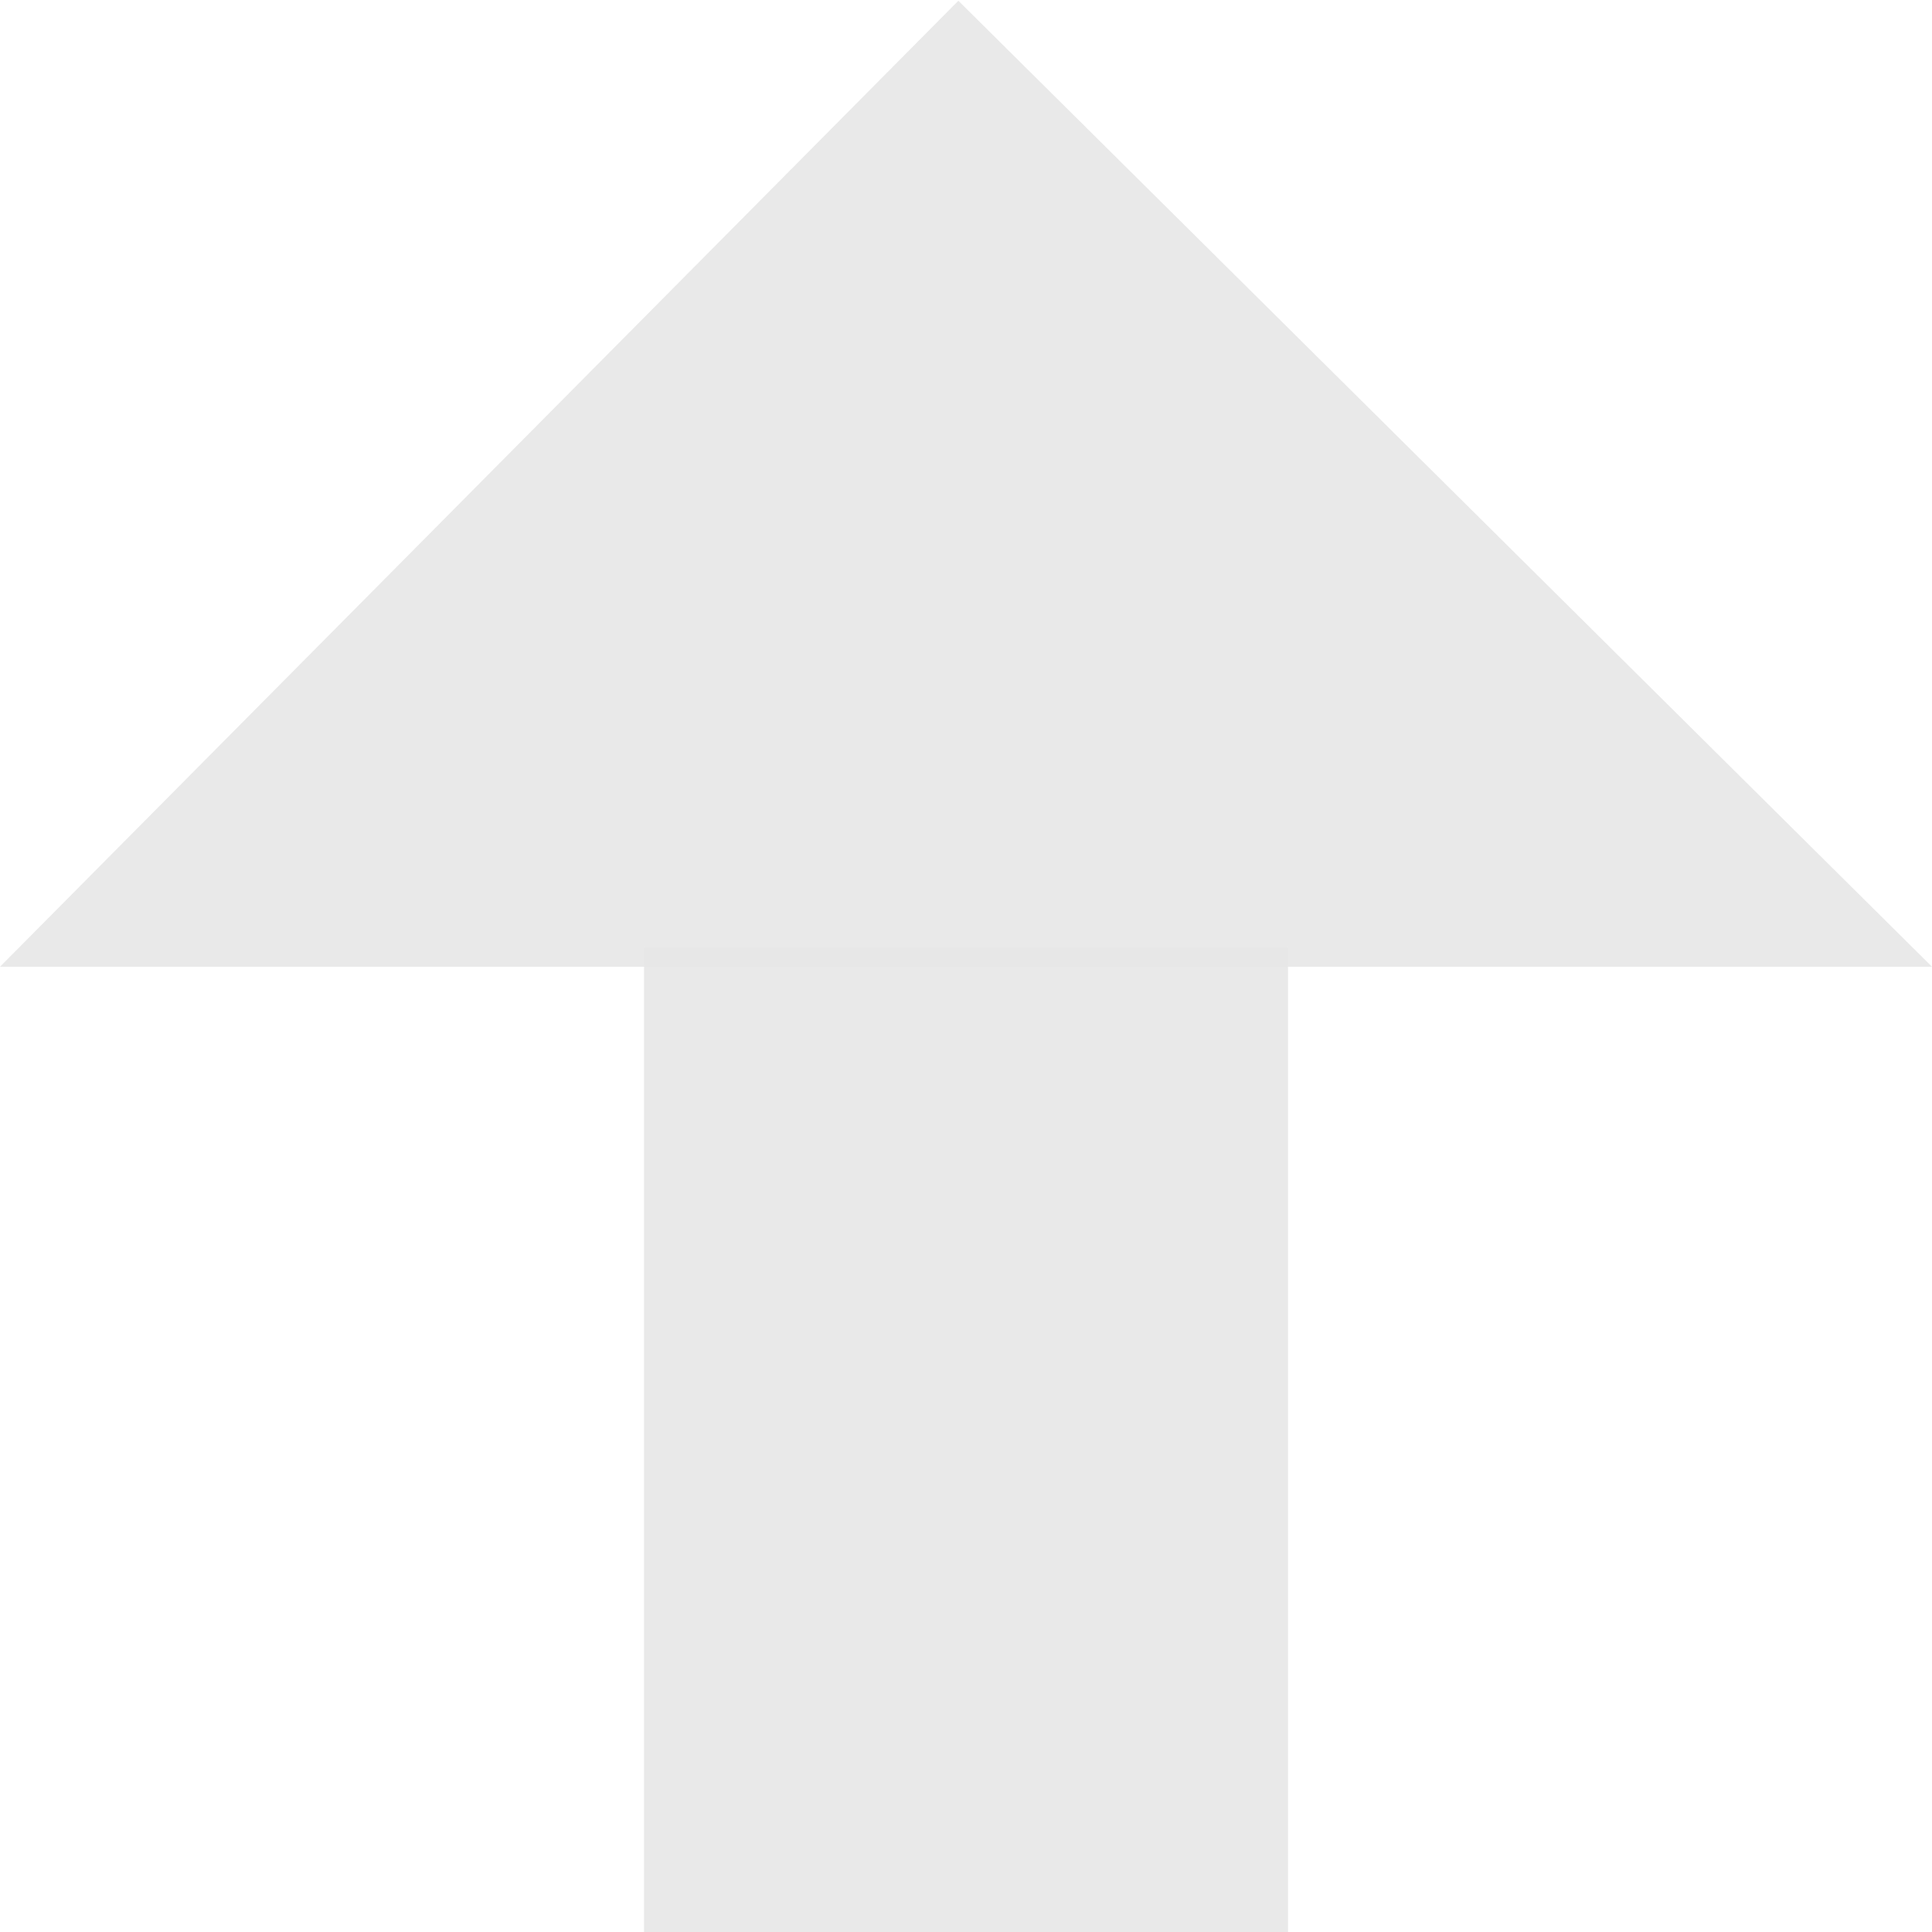
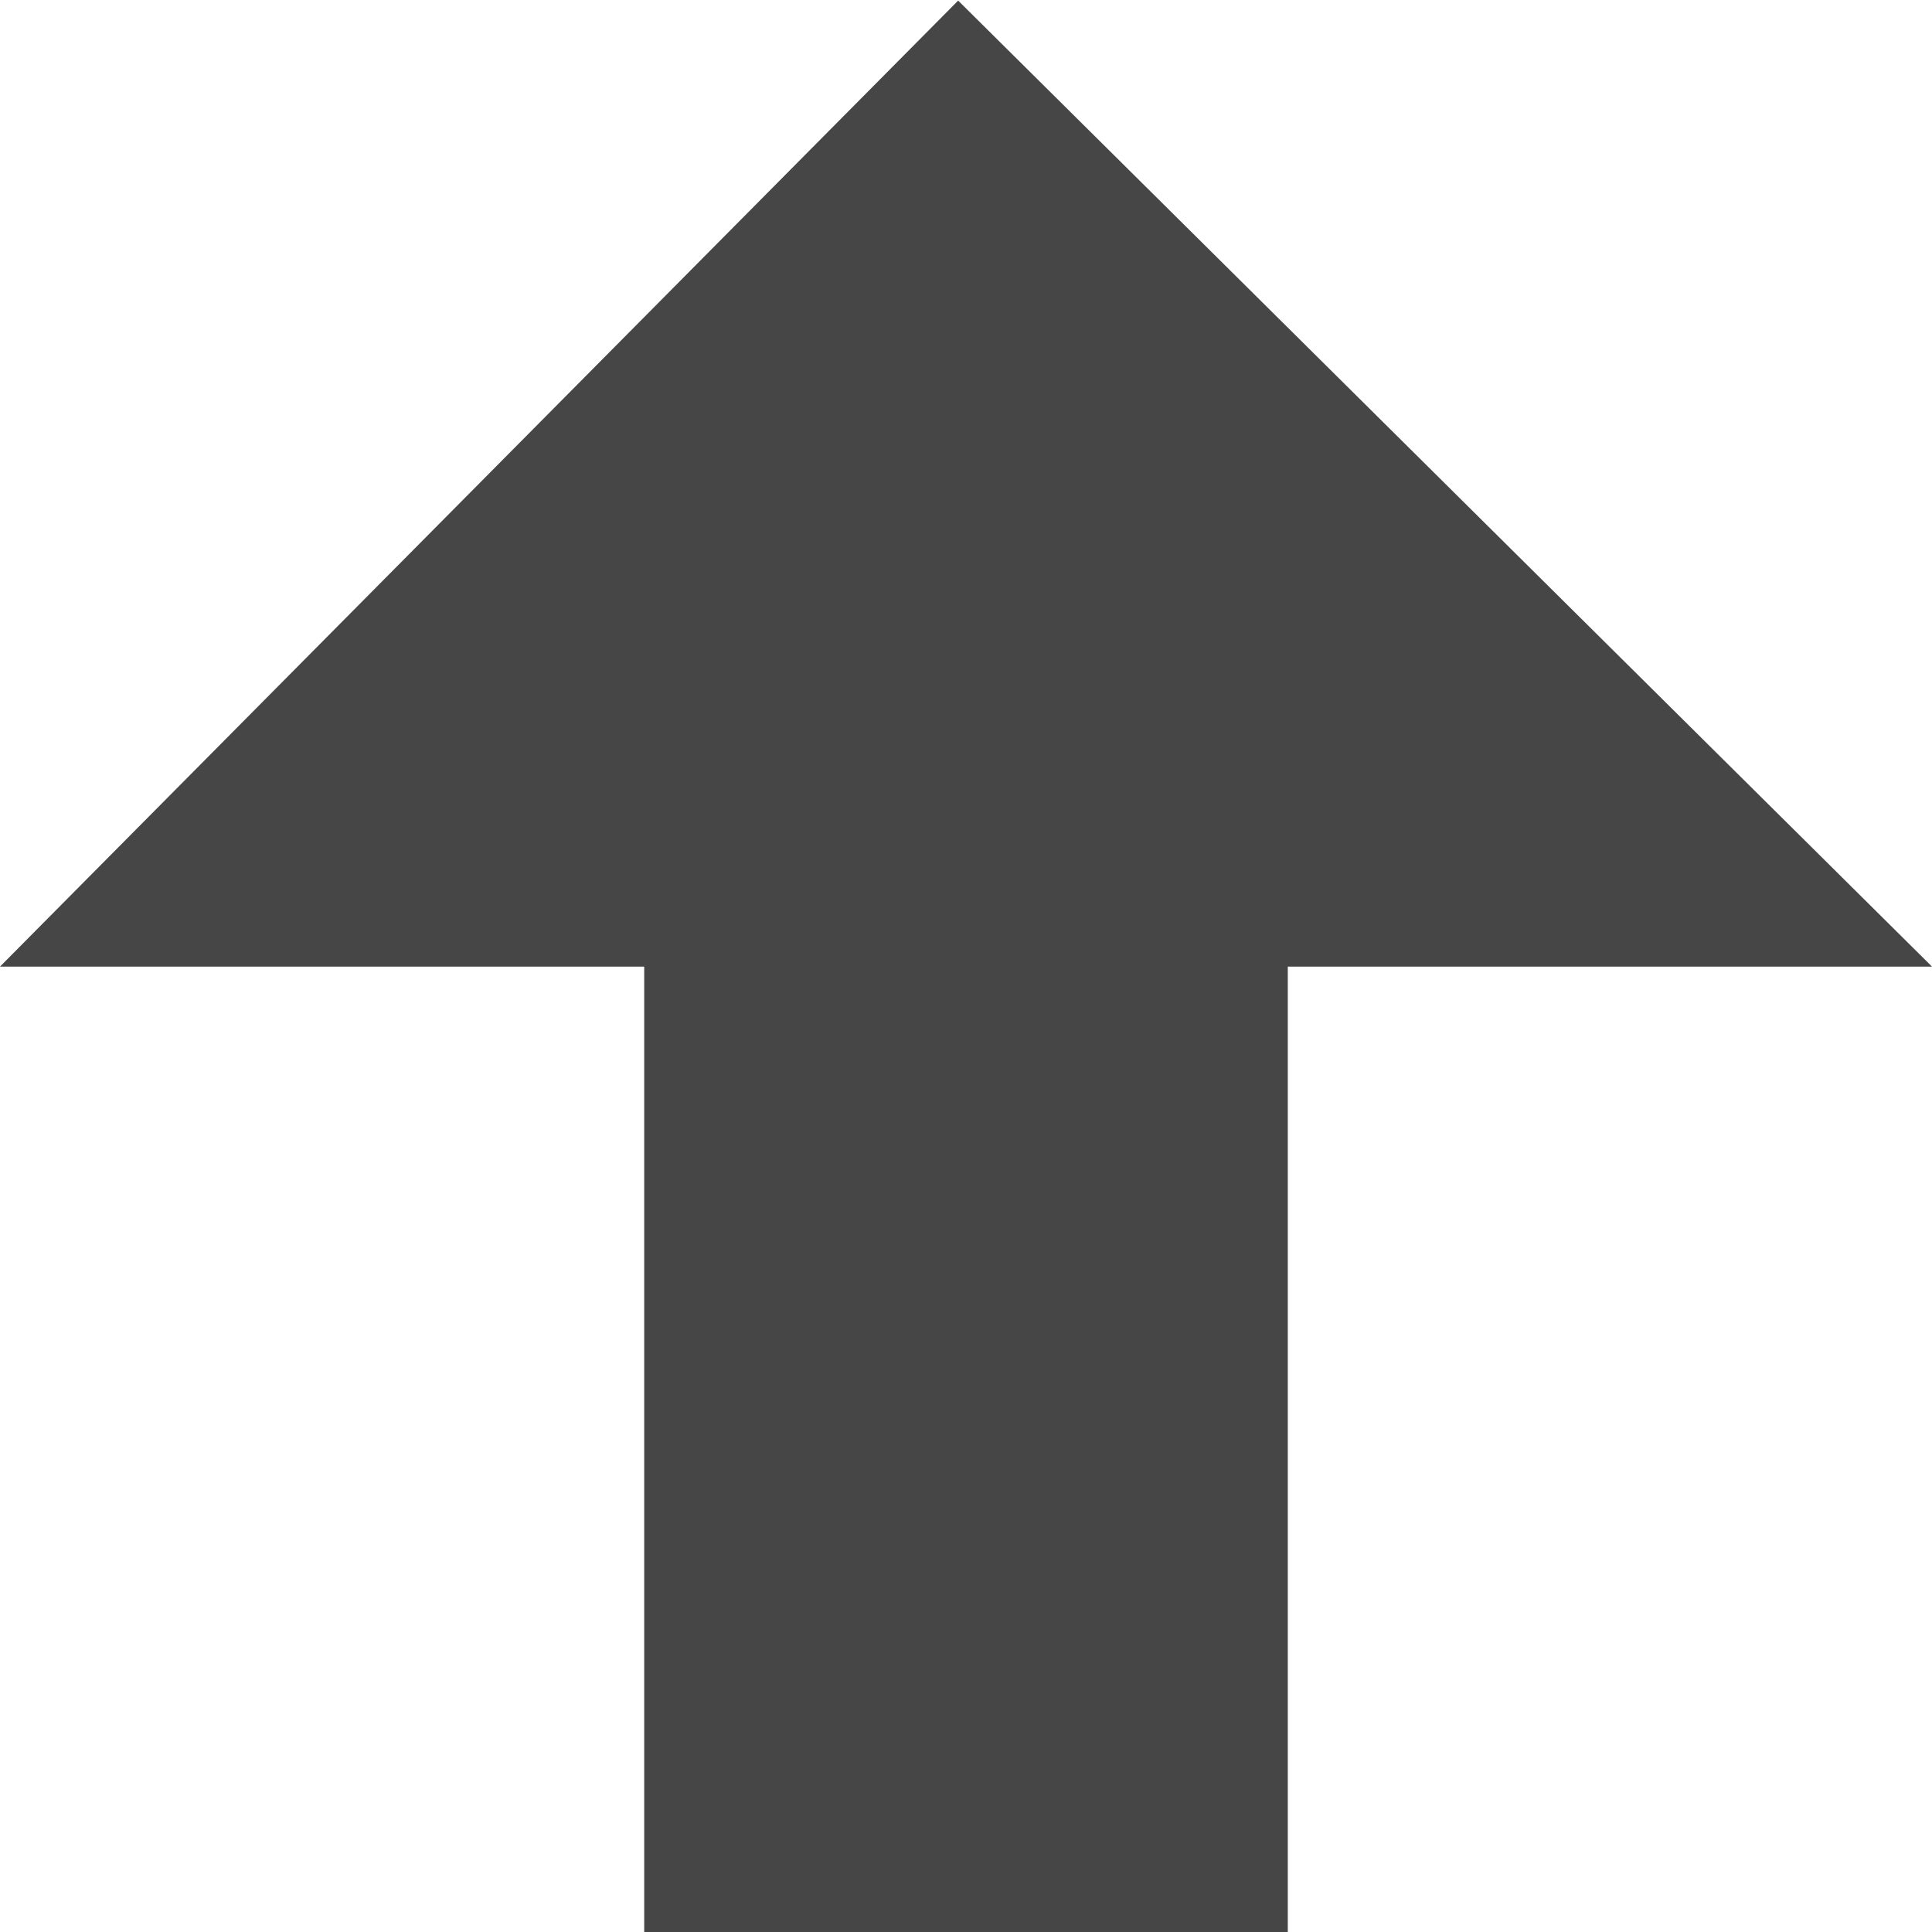
- <svg xmlns="http://www.w3.org/2000/svg" height="100%" width="100%" version="1.1" viewBox="0 0 100 100">
-   <g transform="matrix(0,-1,1,0,-952.3621,99.99998)">
-     <g fill-opacity="0.906" fill-rule="nonzero" transform="matrix(0,1,-1,0,1052.362,952.3622)" fill="#e6e6e6">
-       <path d="m100,1002.4-100,0,49.604-50z" />
-       <rect ry="0" height="51" width="33.333" y="1001.4" x="33.334" />
-     </g>
-   </g>
+ <svg xmlns="http://www.w3.org/2000/svg" id="svg2" height="100%" width="100%" version="1.1" viewBox="0 0 100 100">
+   <path id="path8" d="M49.594,0.031l-49.594,50h33.344v49.999h33.312v-49.999h33.344l-50.406-50z" fill-opacity="0.906" fill-rule="nonzero" fill="#333" />
</svg>
